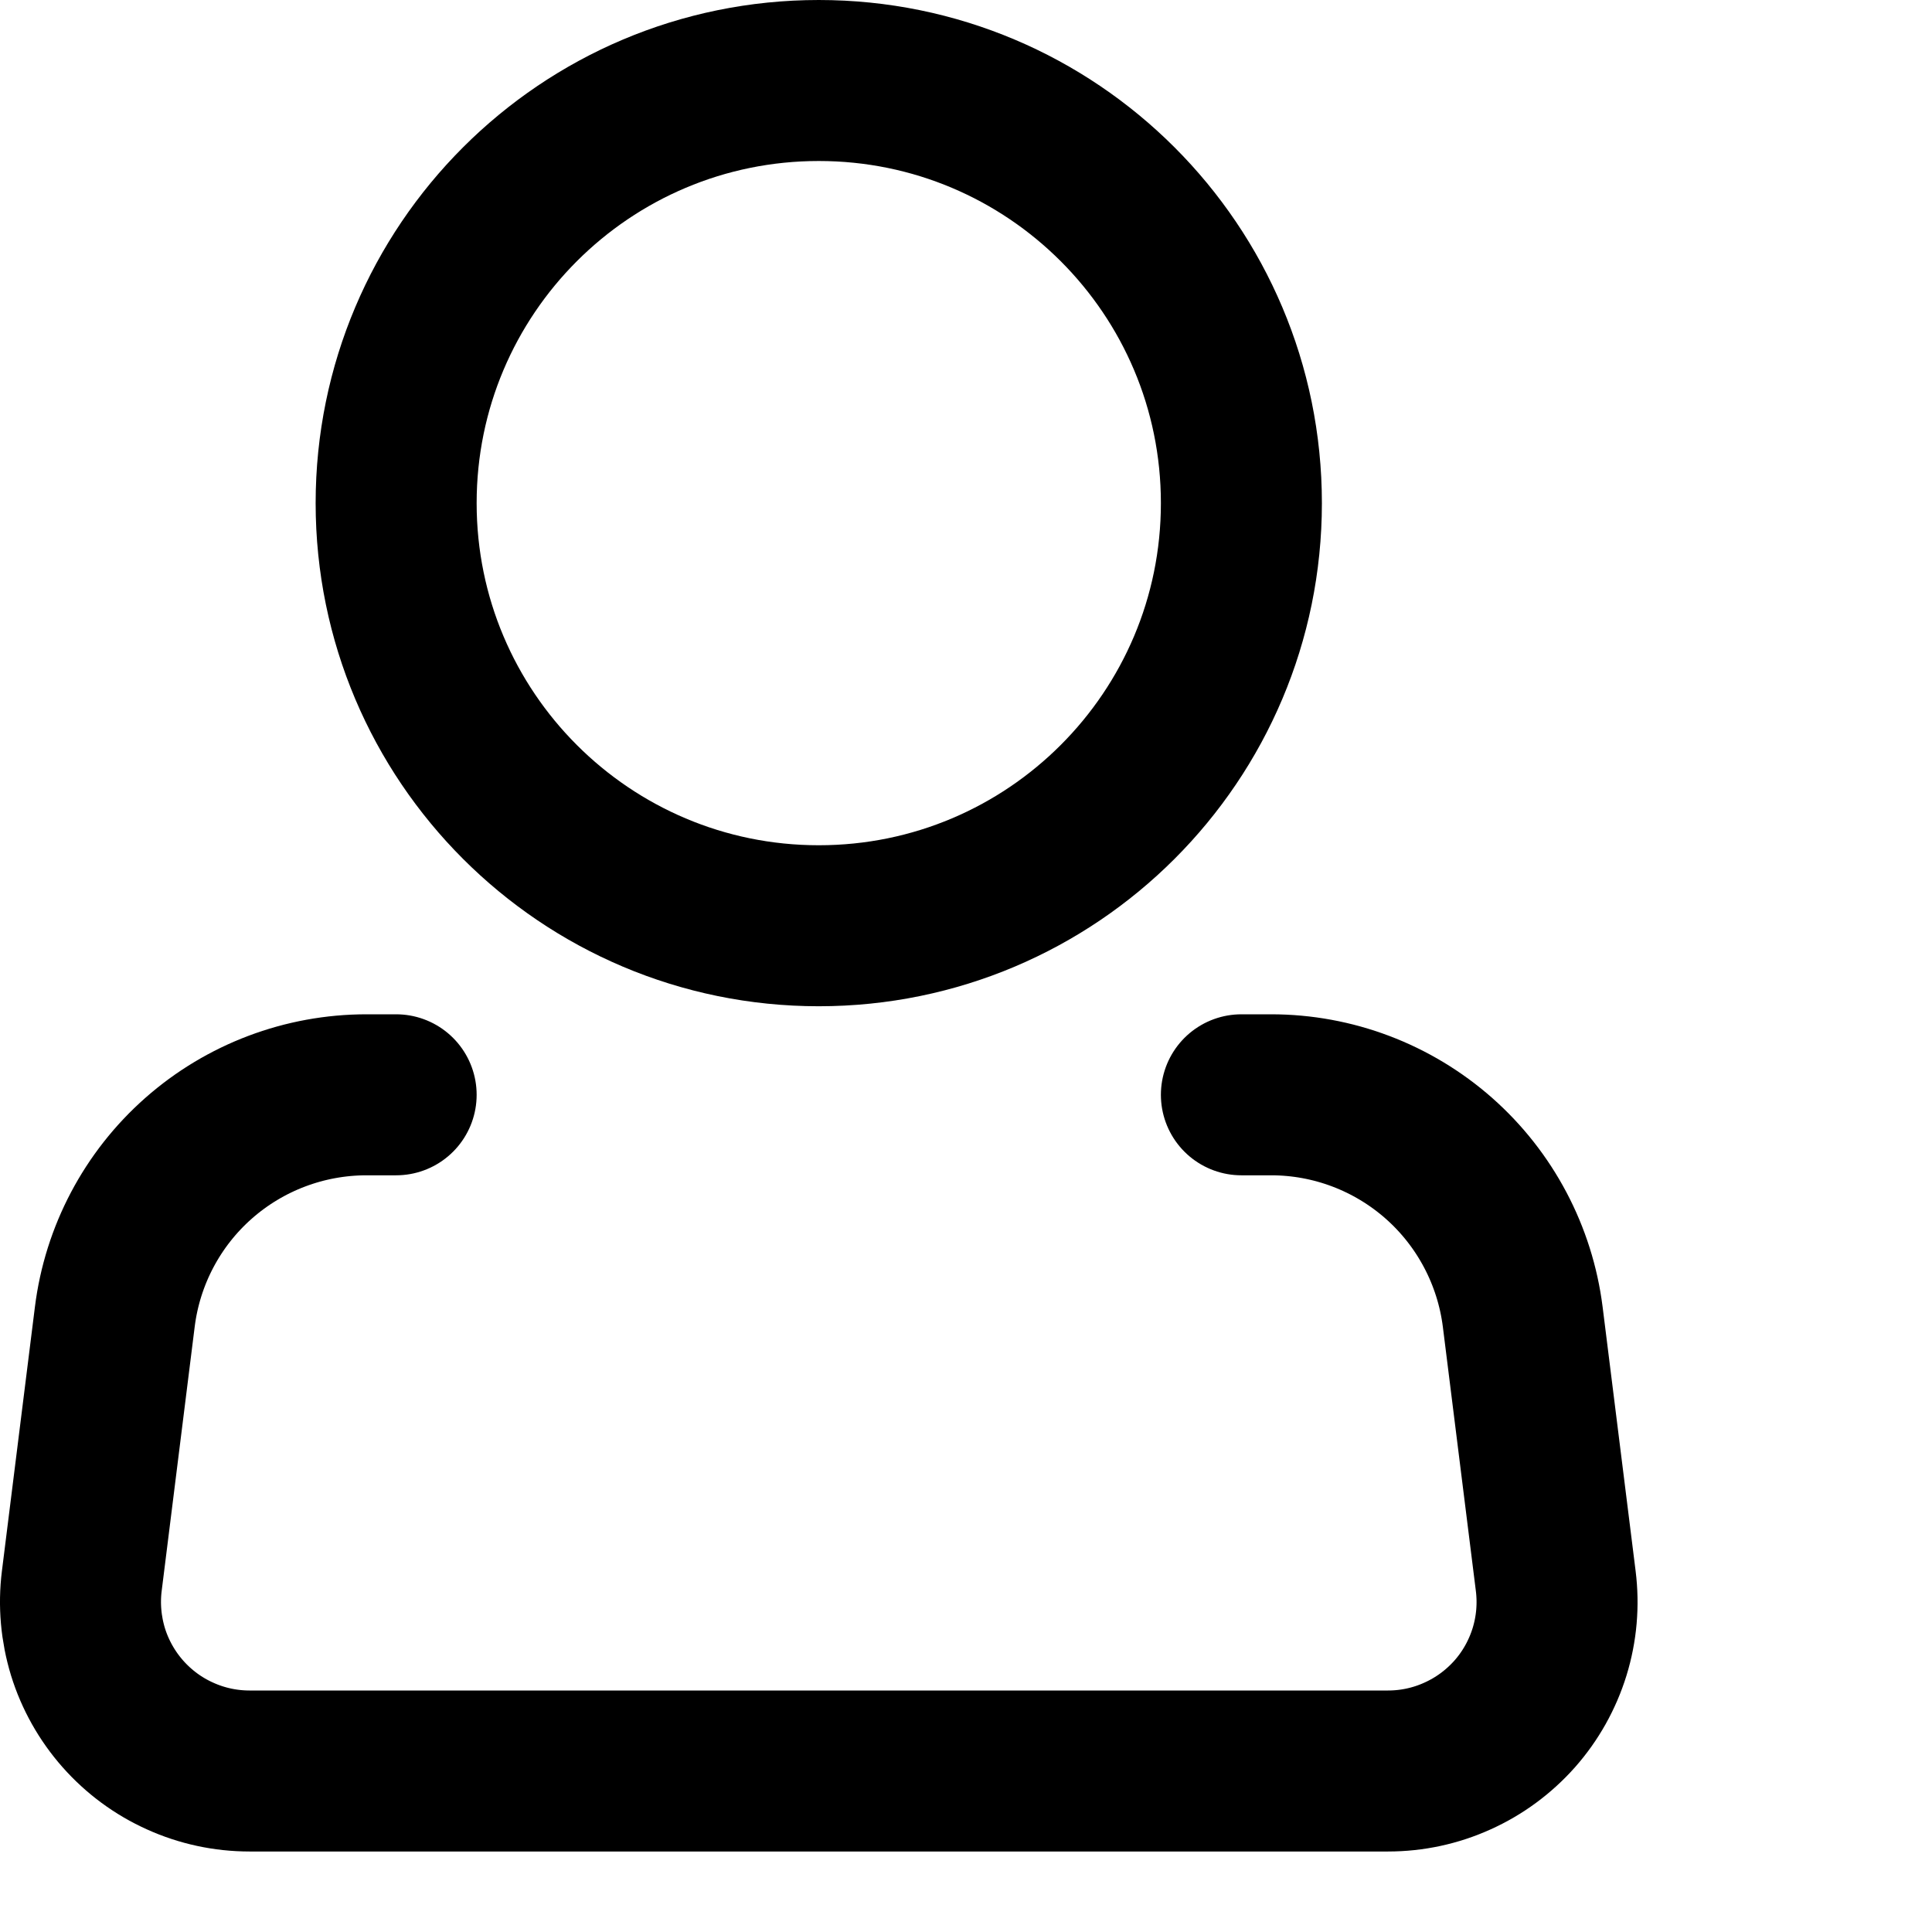
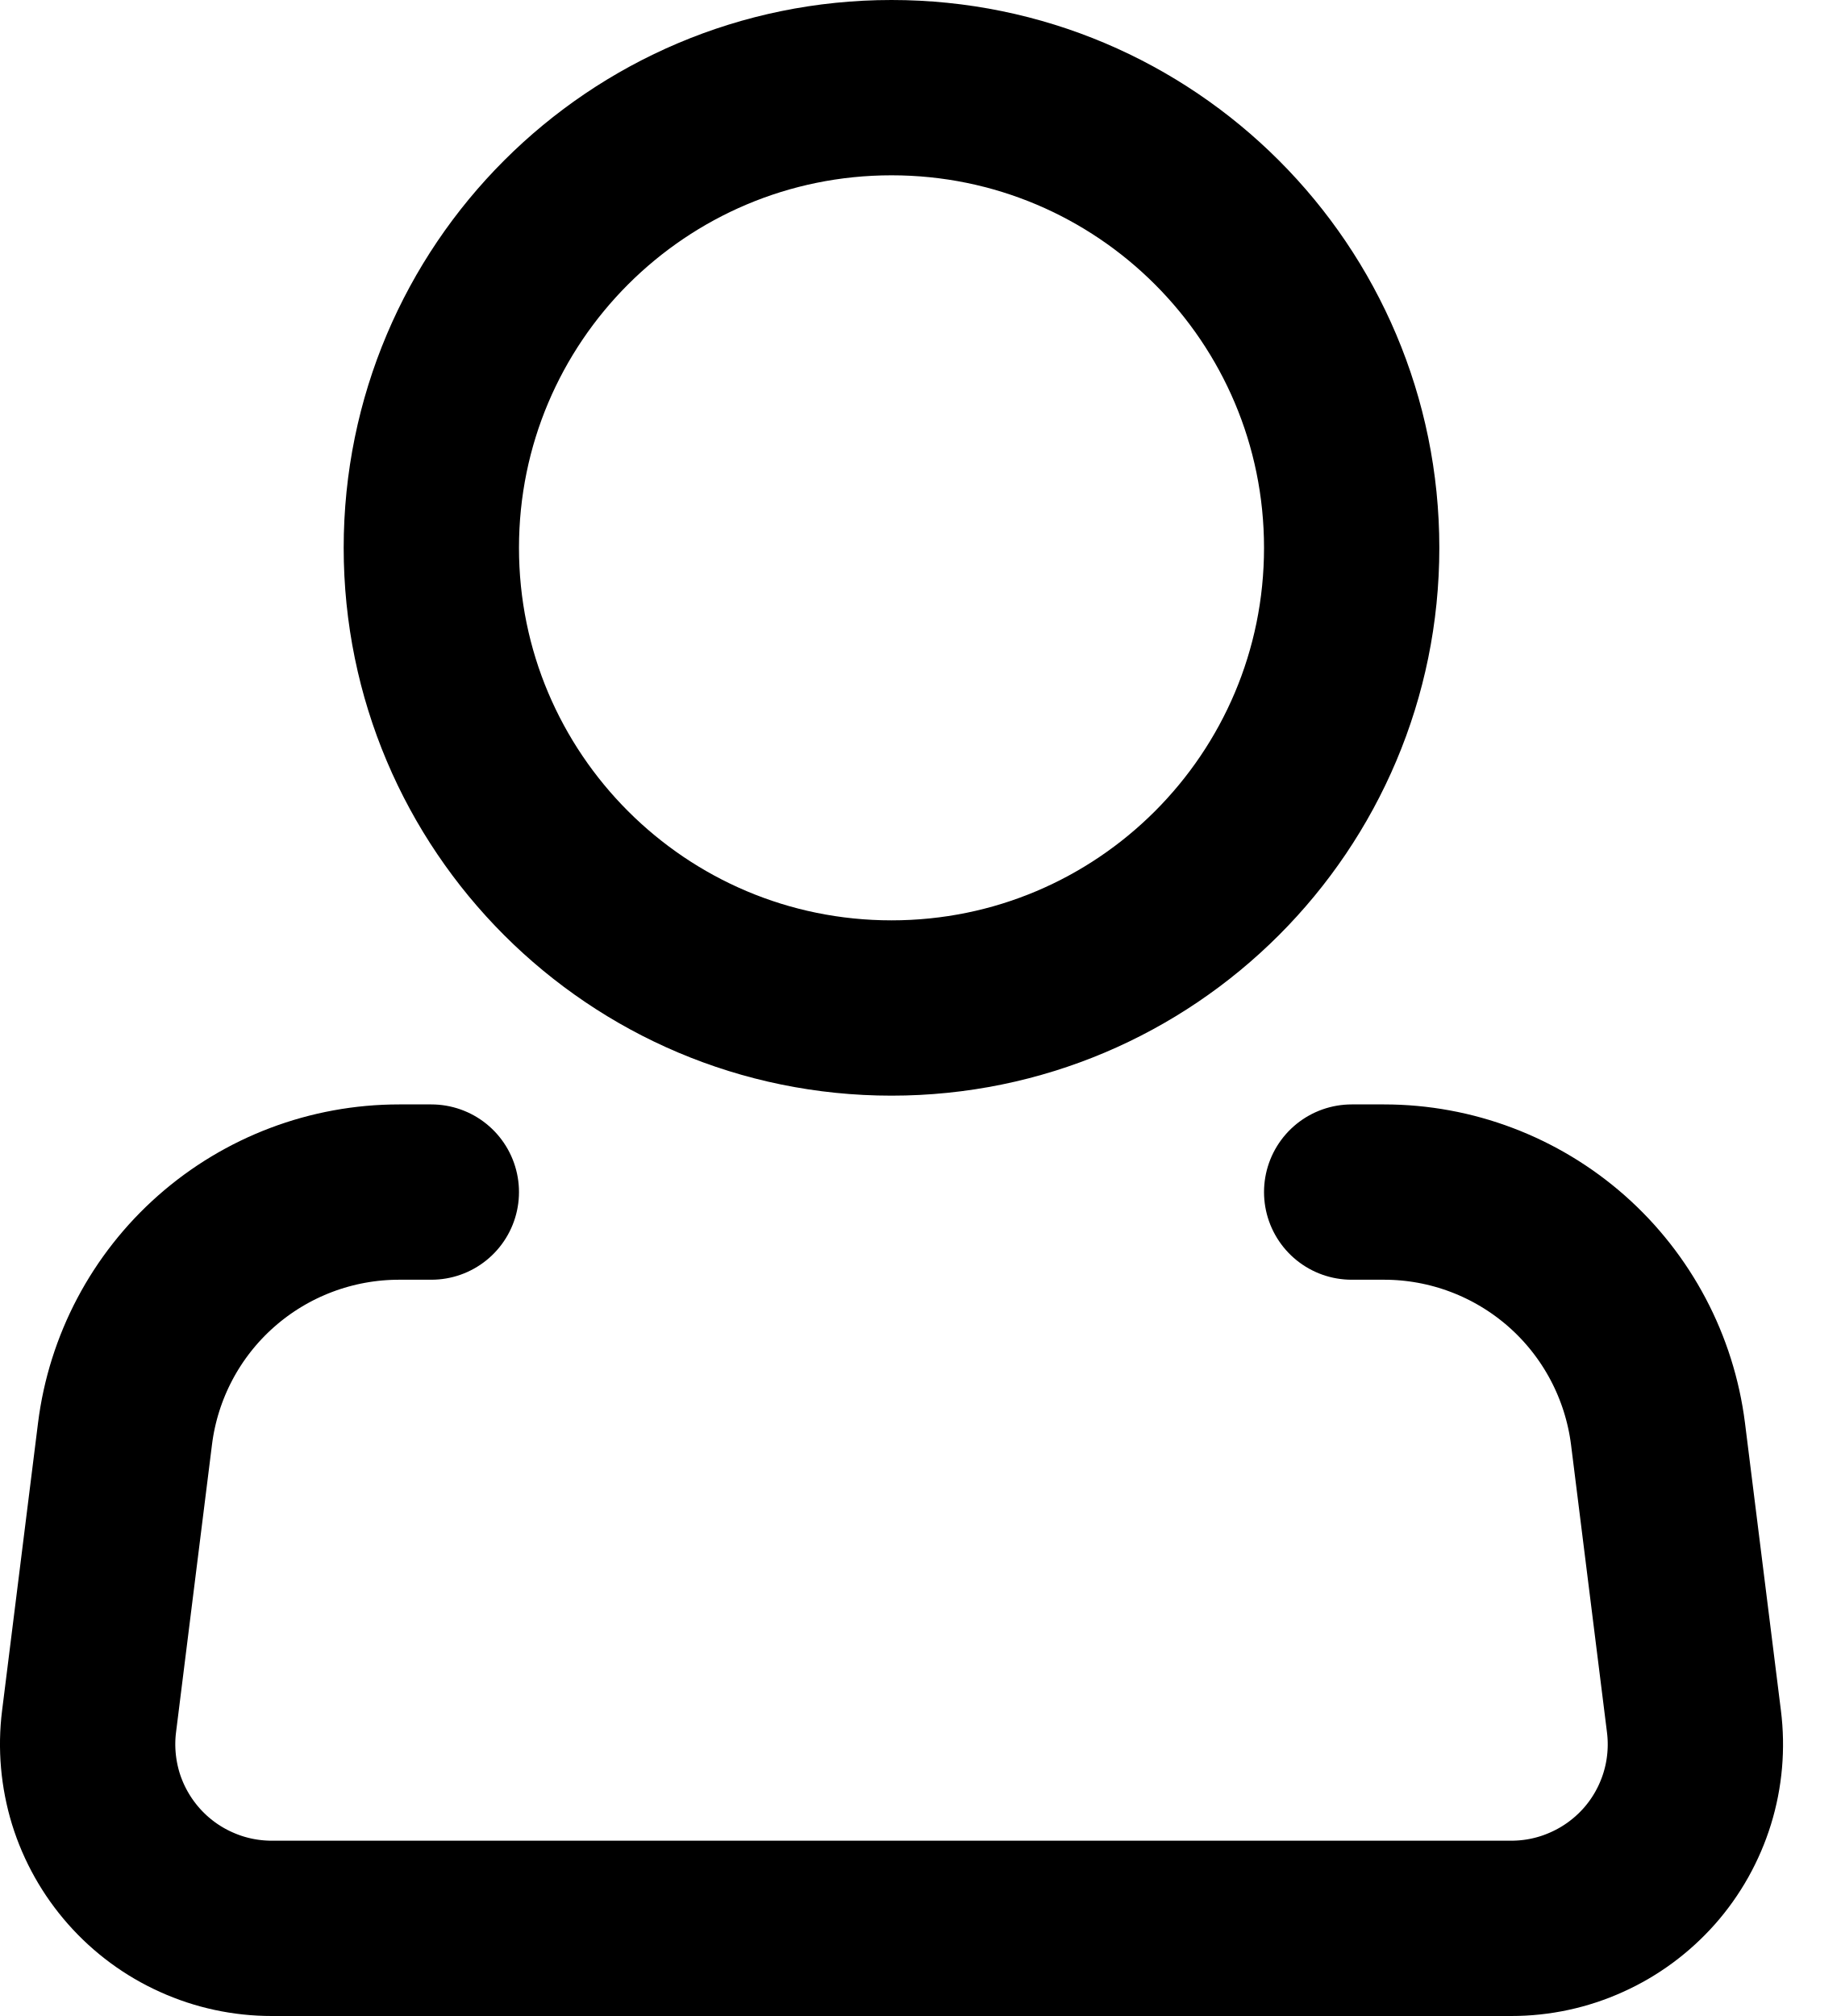
- <svg xmlns="http://www.w3.org/2000/svg" width="24" height="24" viewBox="0 0 24 24" fill="none">
+ <svg xmlns="http://www.w3.org/2000/svg" width="21" height="23" viewBox="0 0 21 23" fill="none">
  <path d="M10.171 11.5C13.071 11.5 15.421 9.149 15.421 6.25C15.421 3.35 13.071 1 10.171 1C7.272 1 4.921 3.35 4.921 6.25C4.921 9.149 7.272 11.5 10.171 11.5Z" stroke="black" stroke-width="2" />
  <path d="M15.421 13.6H15.791C16.558 13.6 17.299 13.881 17.875 14.389C18.45 14.897 18.82 15.598 18.916 16.359L19.326 19.64C19.363 19.935 19.337 20.235 19.249 20.52C19.161 20.804 19.014 21.067 18.817 21.29C18.619 21.513 18.377 21.692 18.105 21.814C17.834 21.937 17.54 22 17.242 22H3.1C2.803 22 2.508 21.937 2.237 21.814C1.965 21.692 1.723 21.513 1.526 21.29C1.329 21.067 1.181 20.804 1.093 20.52C1.006 20.235 0.979 19.935 1.016 19.64L1.426 16.359C1.521 15.597 1.891 14.896 2.467 14.388C3.043 13.88 3.785 13.6 4.553 13.6H4.921" stroke="black" stroke-width="2" stroke-linecap="round" stroke-linejoin="round" />
</svg>
